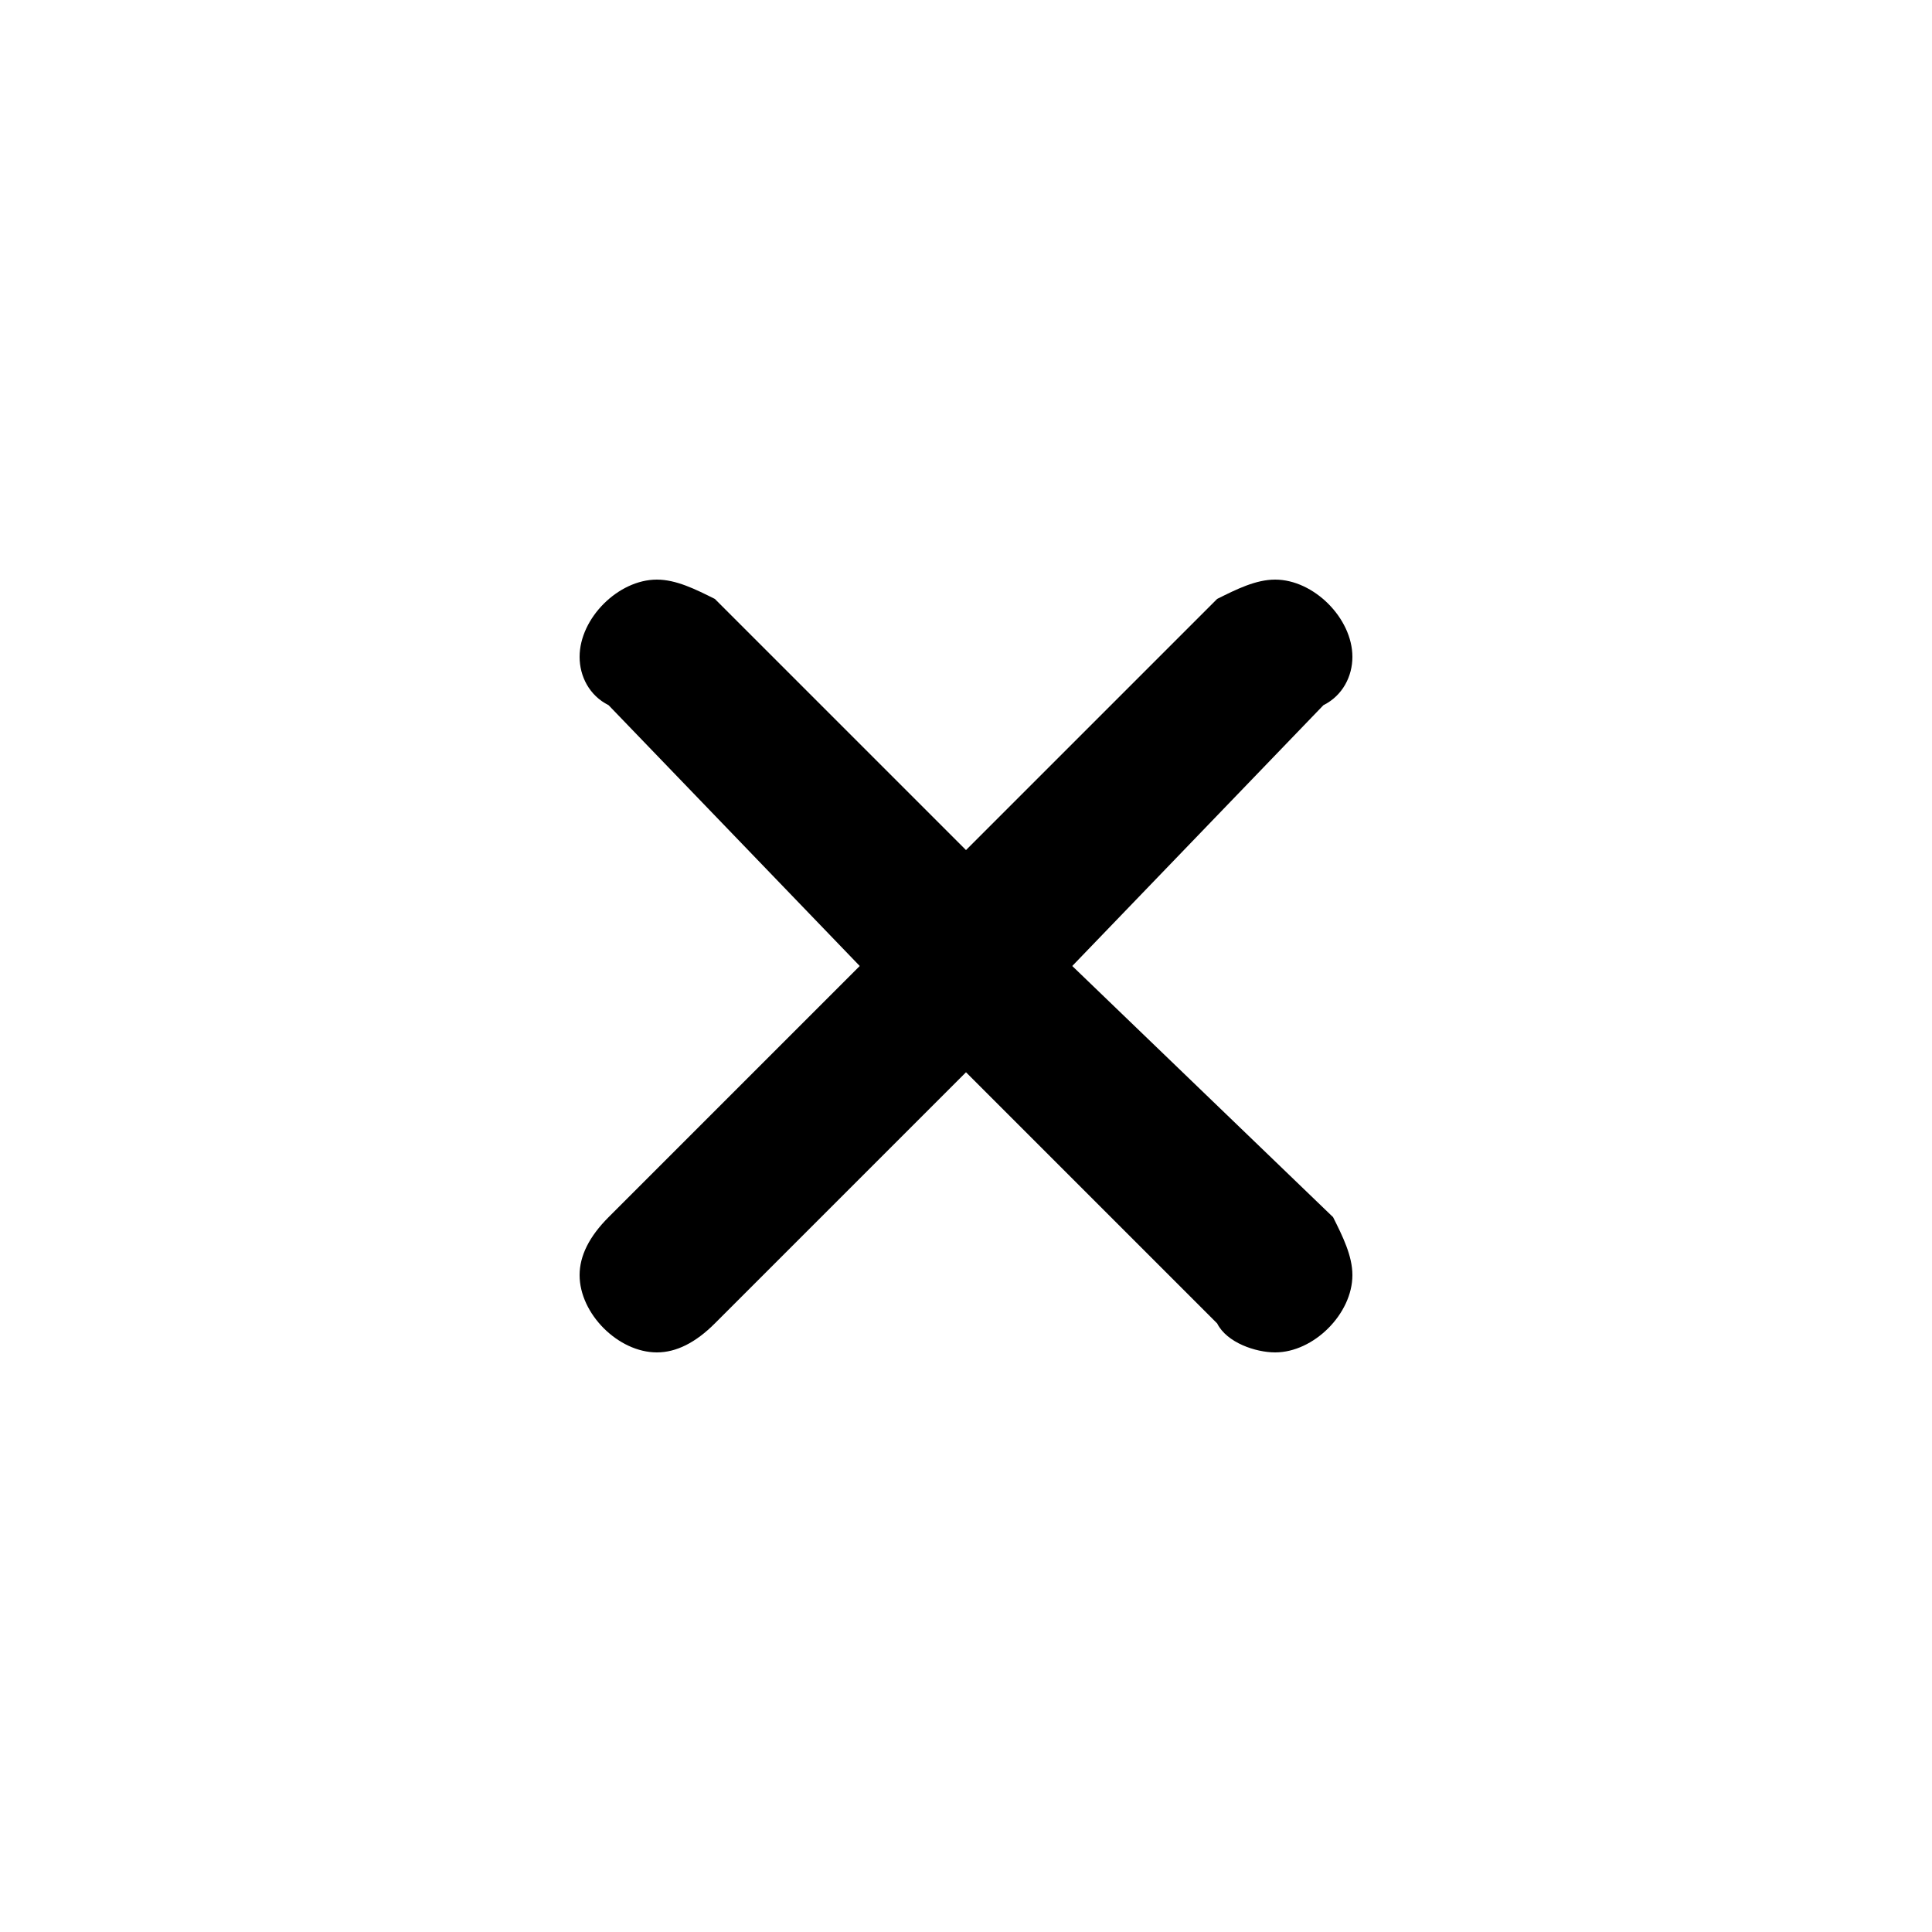
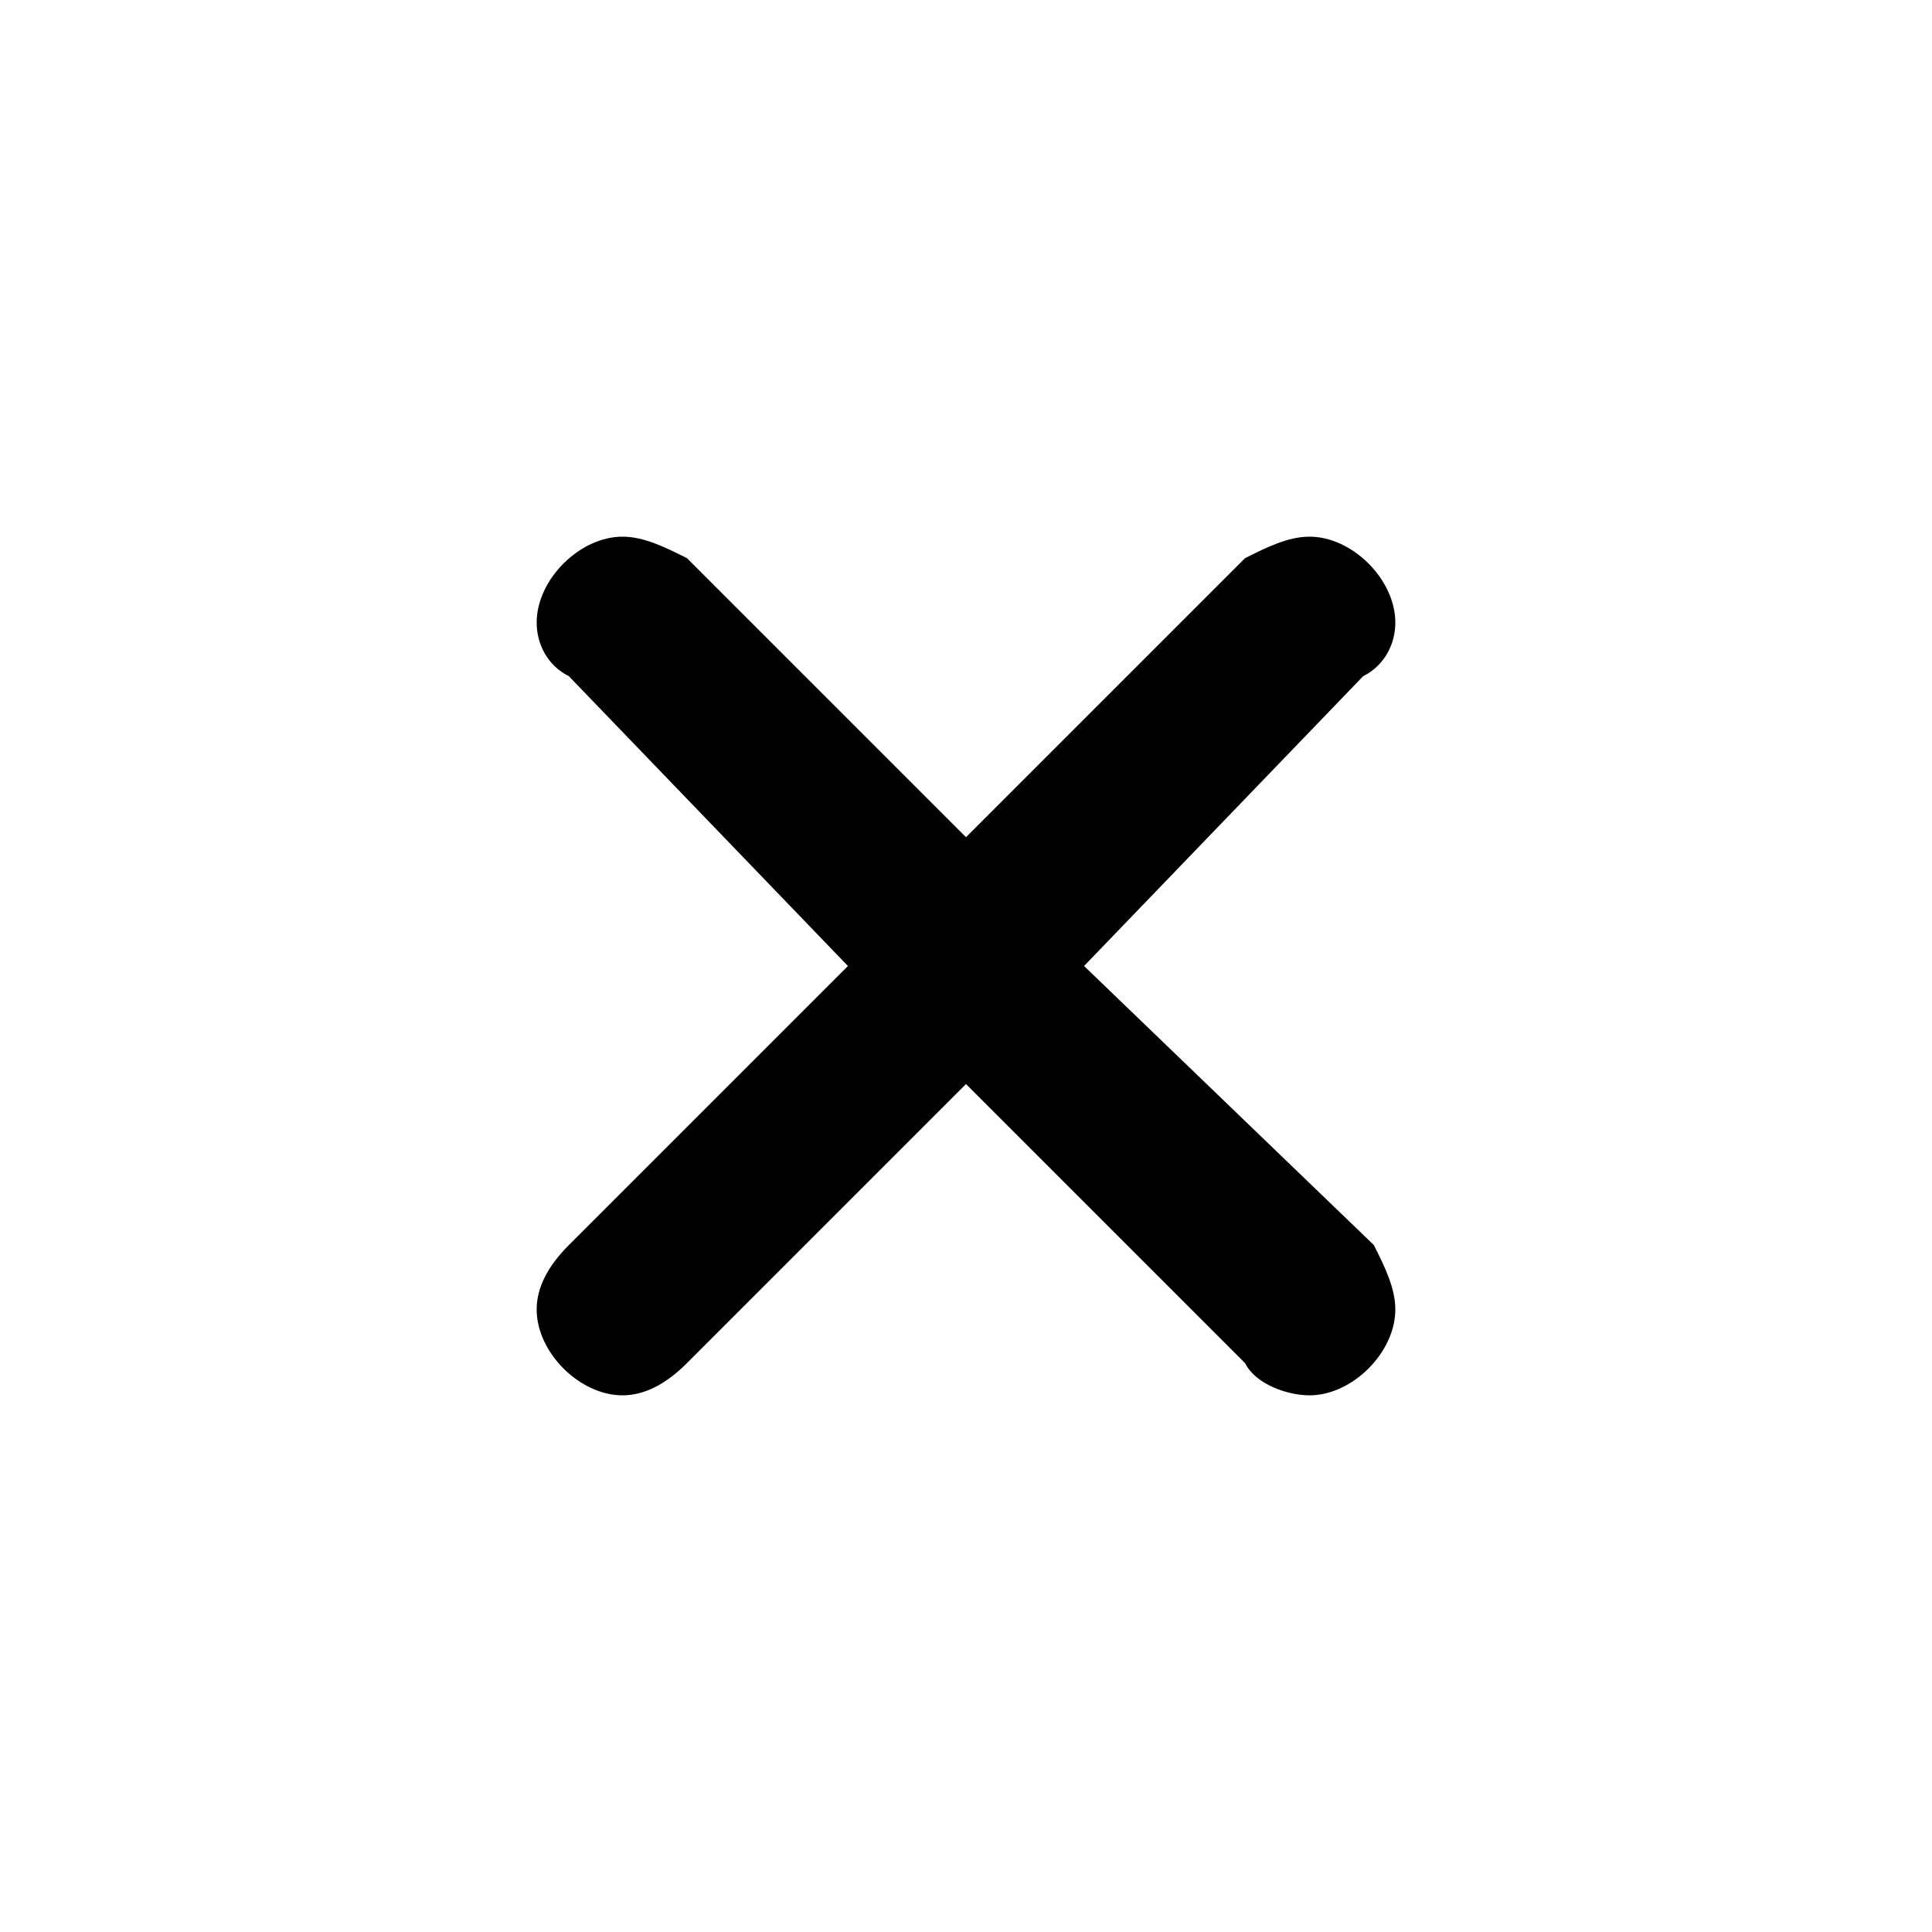
- <svg viewBox="0 0 20 20">
-   <path d="M6.8,6C6.4,6,6,6.4,6,6.8C6,7,6.1,7.2,6.3,7.3c0,0,0,0,0,0L8.9,10l-2.6,2.6C6.1,12.8,6,13,6,13.2C6,13.6,6.4,14,6.8,14  c0.2,0,0.4-0.1,0.6-0.3l2.6-2.6l2.6,2.6c0.1,0.2,0.4,0.3,0.6,0.3c0.4,0,0.8-0.4,0.8-0.8c0-0.2-0.1-0.4-0.2-0.6L11.1,10l2.6-2.7  C13.9,7.2,14,7,14,6.8C14,6.4,13.6,6,13.2,6c-0.2,0-0.4,0.1-0.6,0.2L10,8.8L7.4,6.2C7.2,6.1,7,6,6.8,6L6.8,6z" />
+ <svg viewBox="0 0 18 18">
+   <path d="M5.8,5C5.4,5,5,5.4,5,5.8C5,6,5.1,6.2,5.3,6.3l0,0L7.9,9l-2.6,2.6C5.1,11.8,5,12,5,12.2C5,12.6,5.4,13,5.8,13  c0.2,0,0.4-0.1,0.6-0.3L9,10.1l2.6,2.6c0.1,0.2,0.4,0.3,0.6,0.3c0.4,0,0.8-0.4,0.8-0.8c0-0.2-0.1-0.4-0.2-0.6L10.1,9l2.6-2.7  C12.9,6.2,13,6,13,5.8C13,5.4,12.6,5,12.2,5c-0.2,0-0.4,0.1-0.6,0.2L9,7.8L6.4,5.2C6.2,5.1,6,5,5.8,5L5.8,5z" />
</svg>
